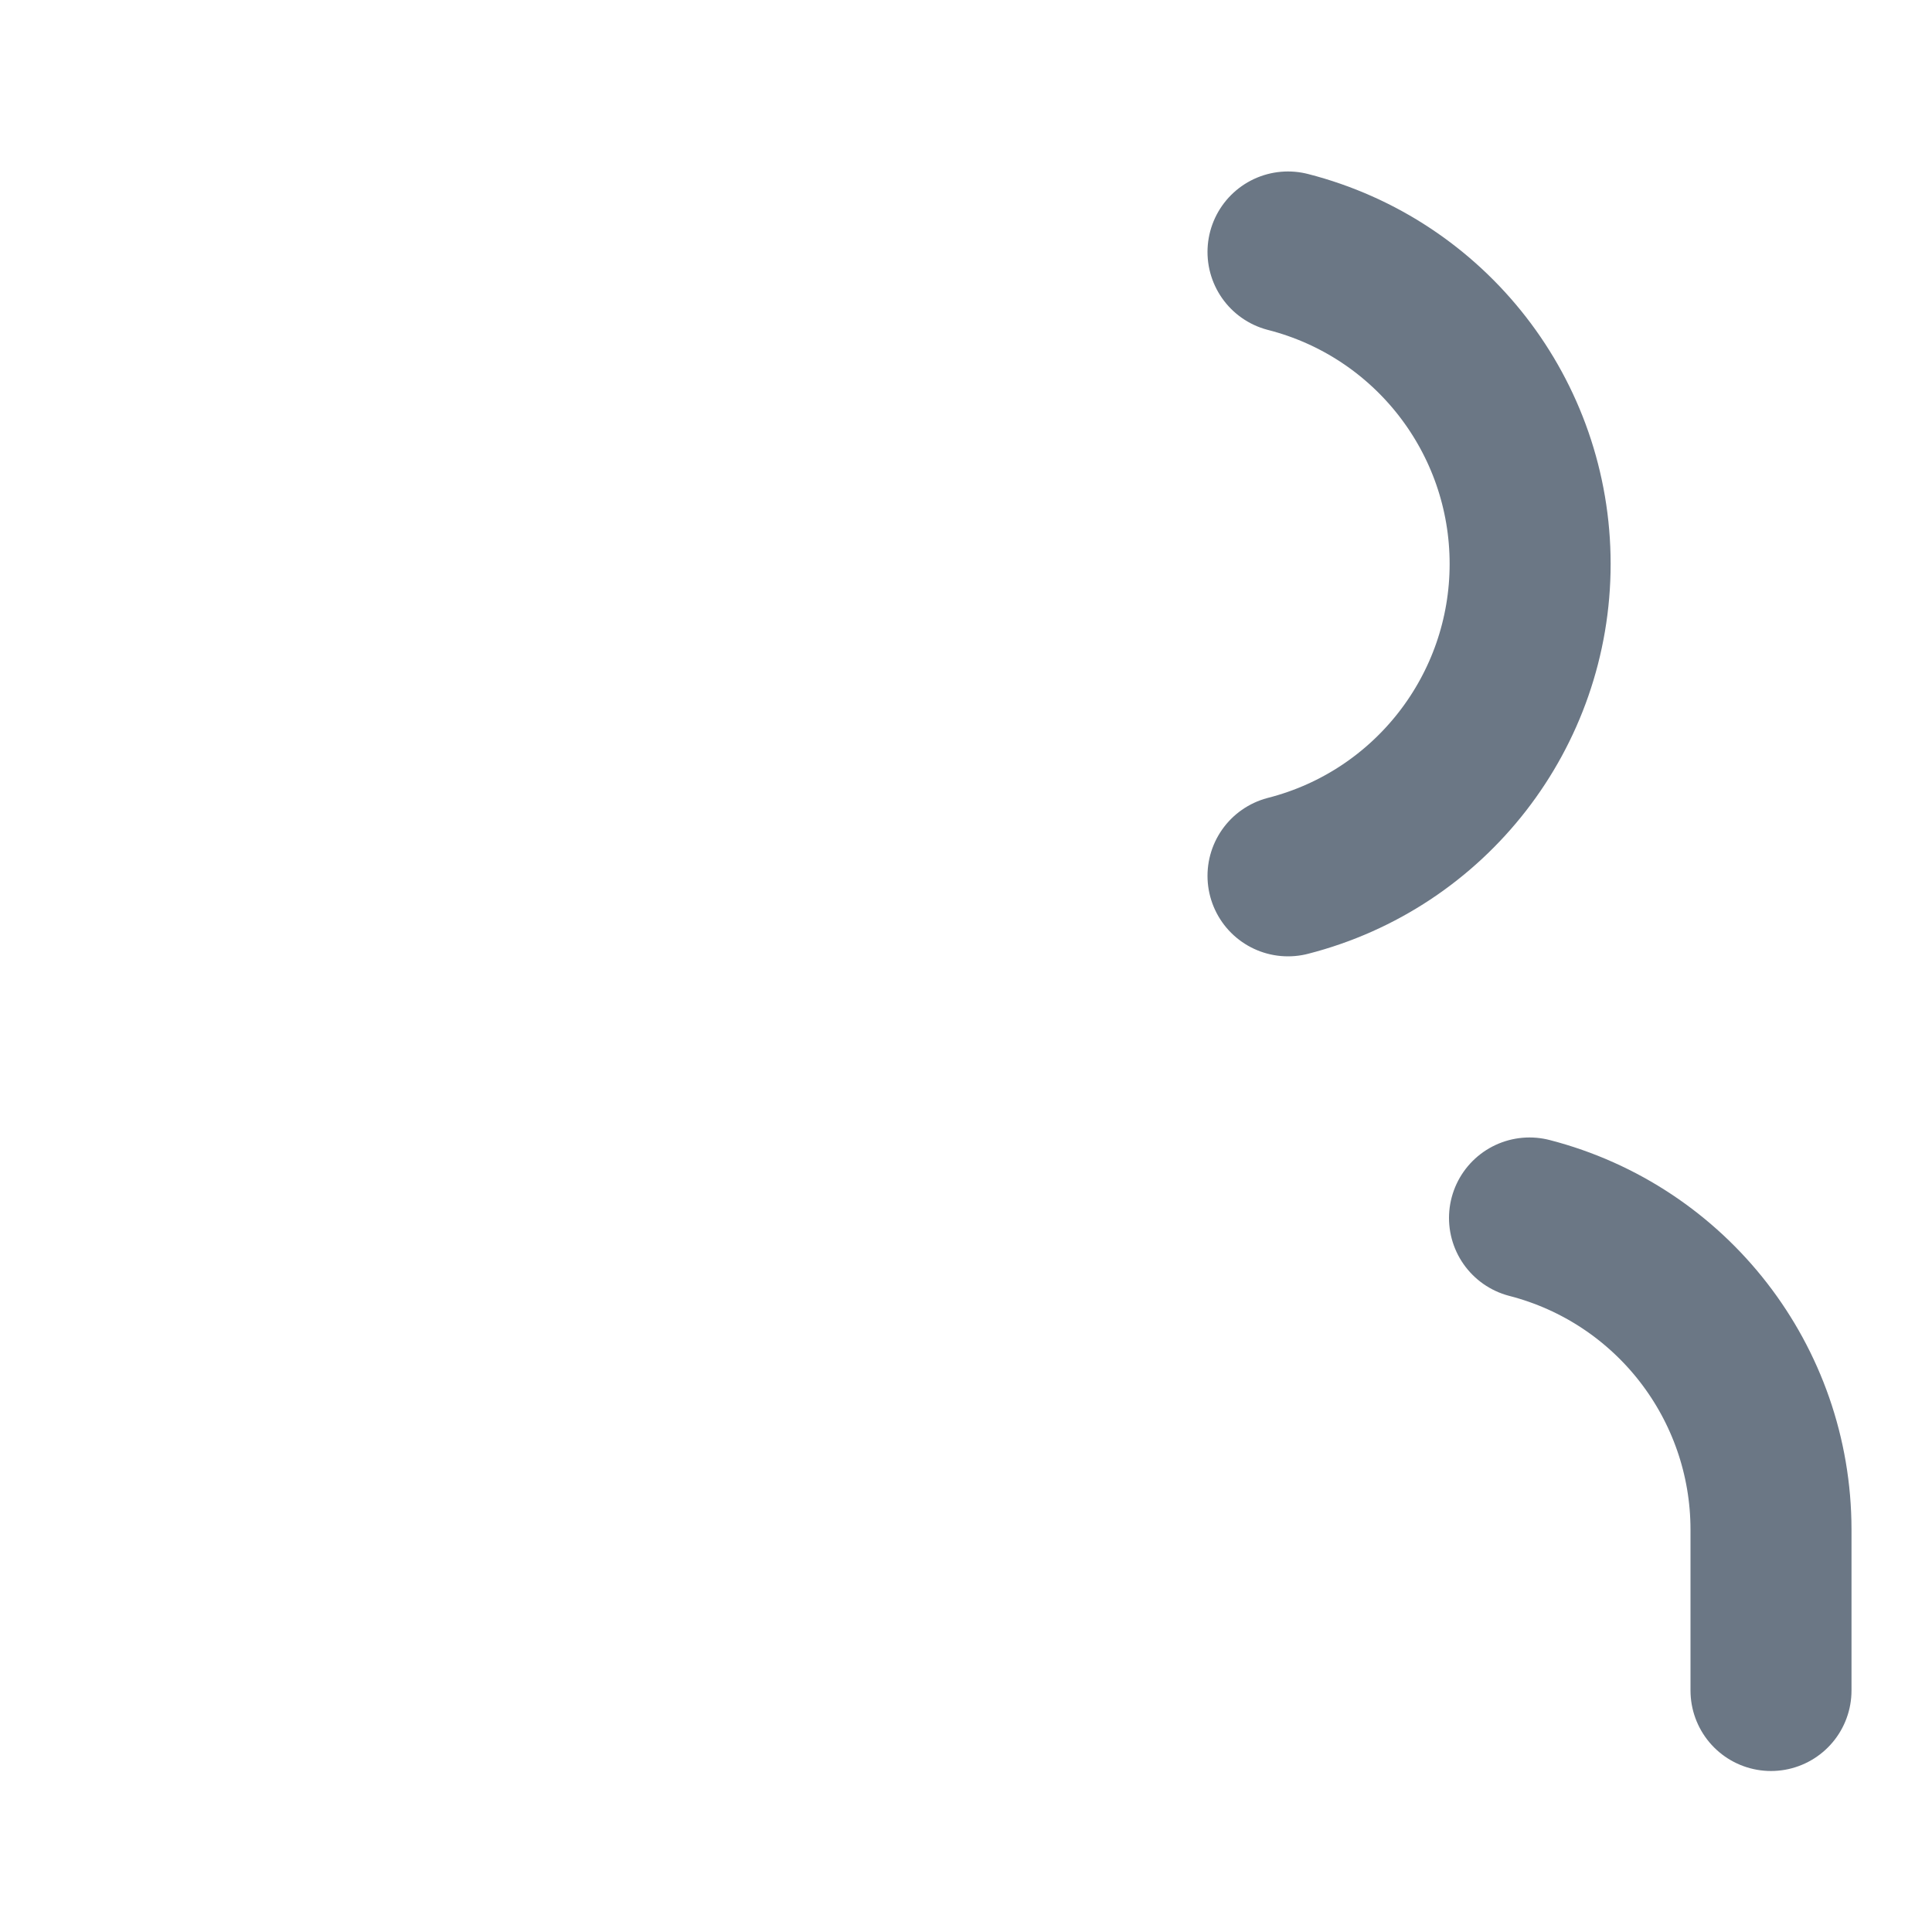
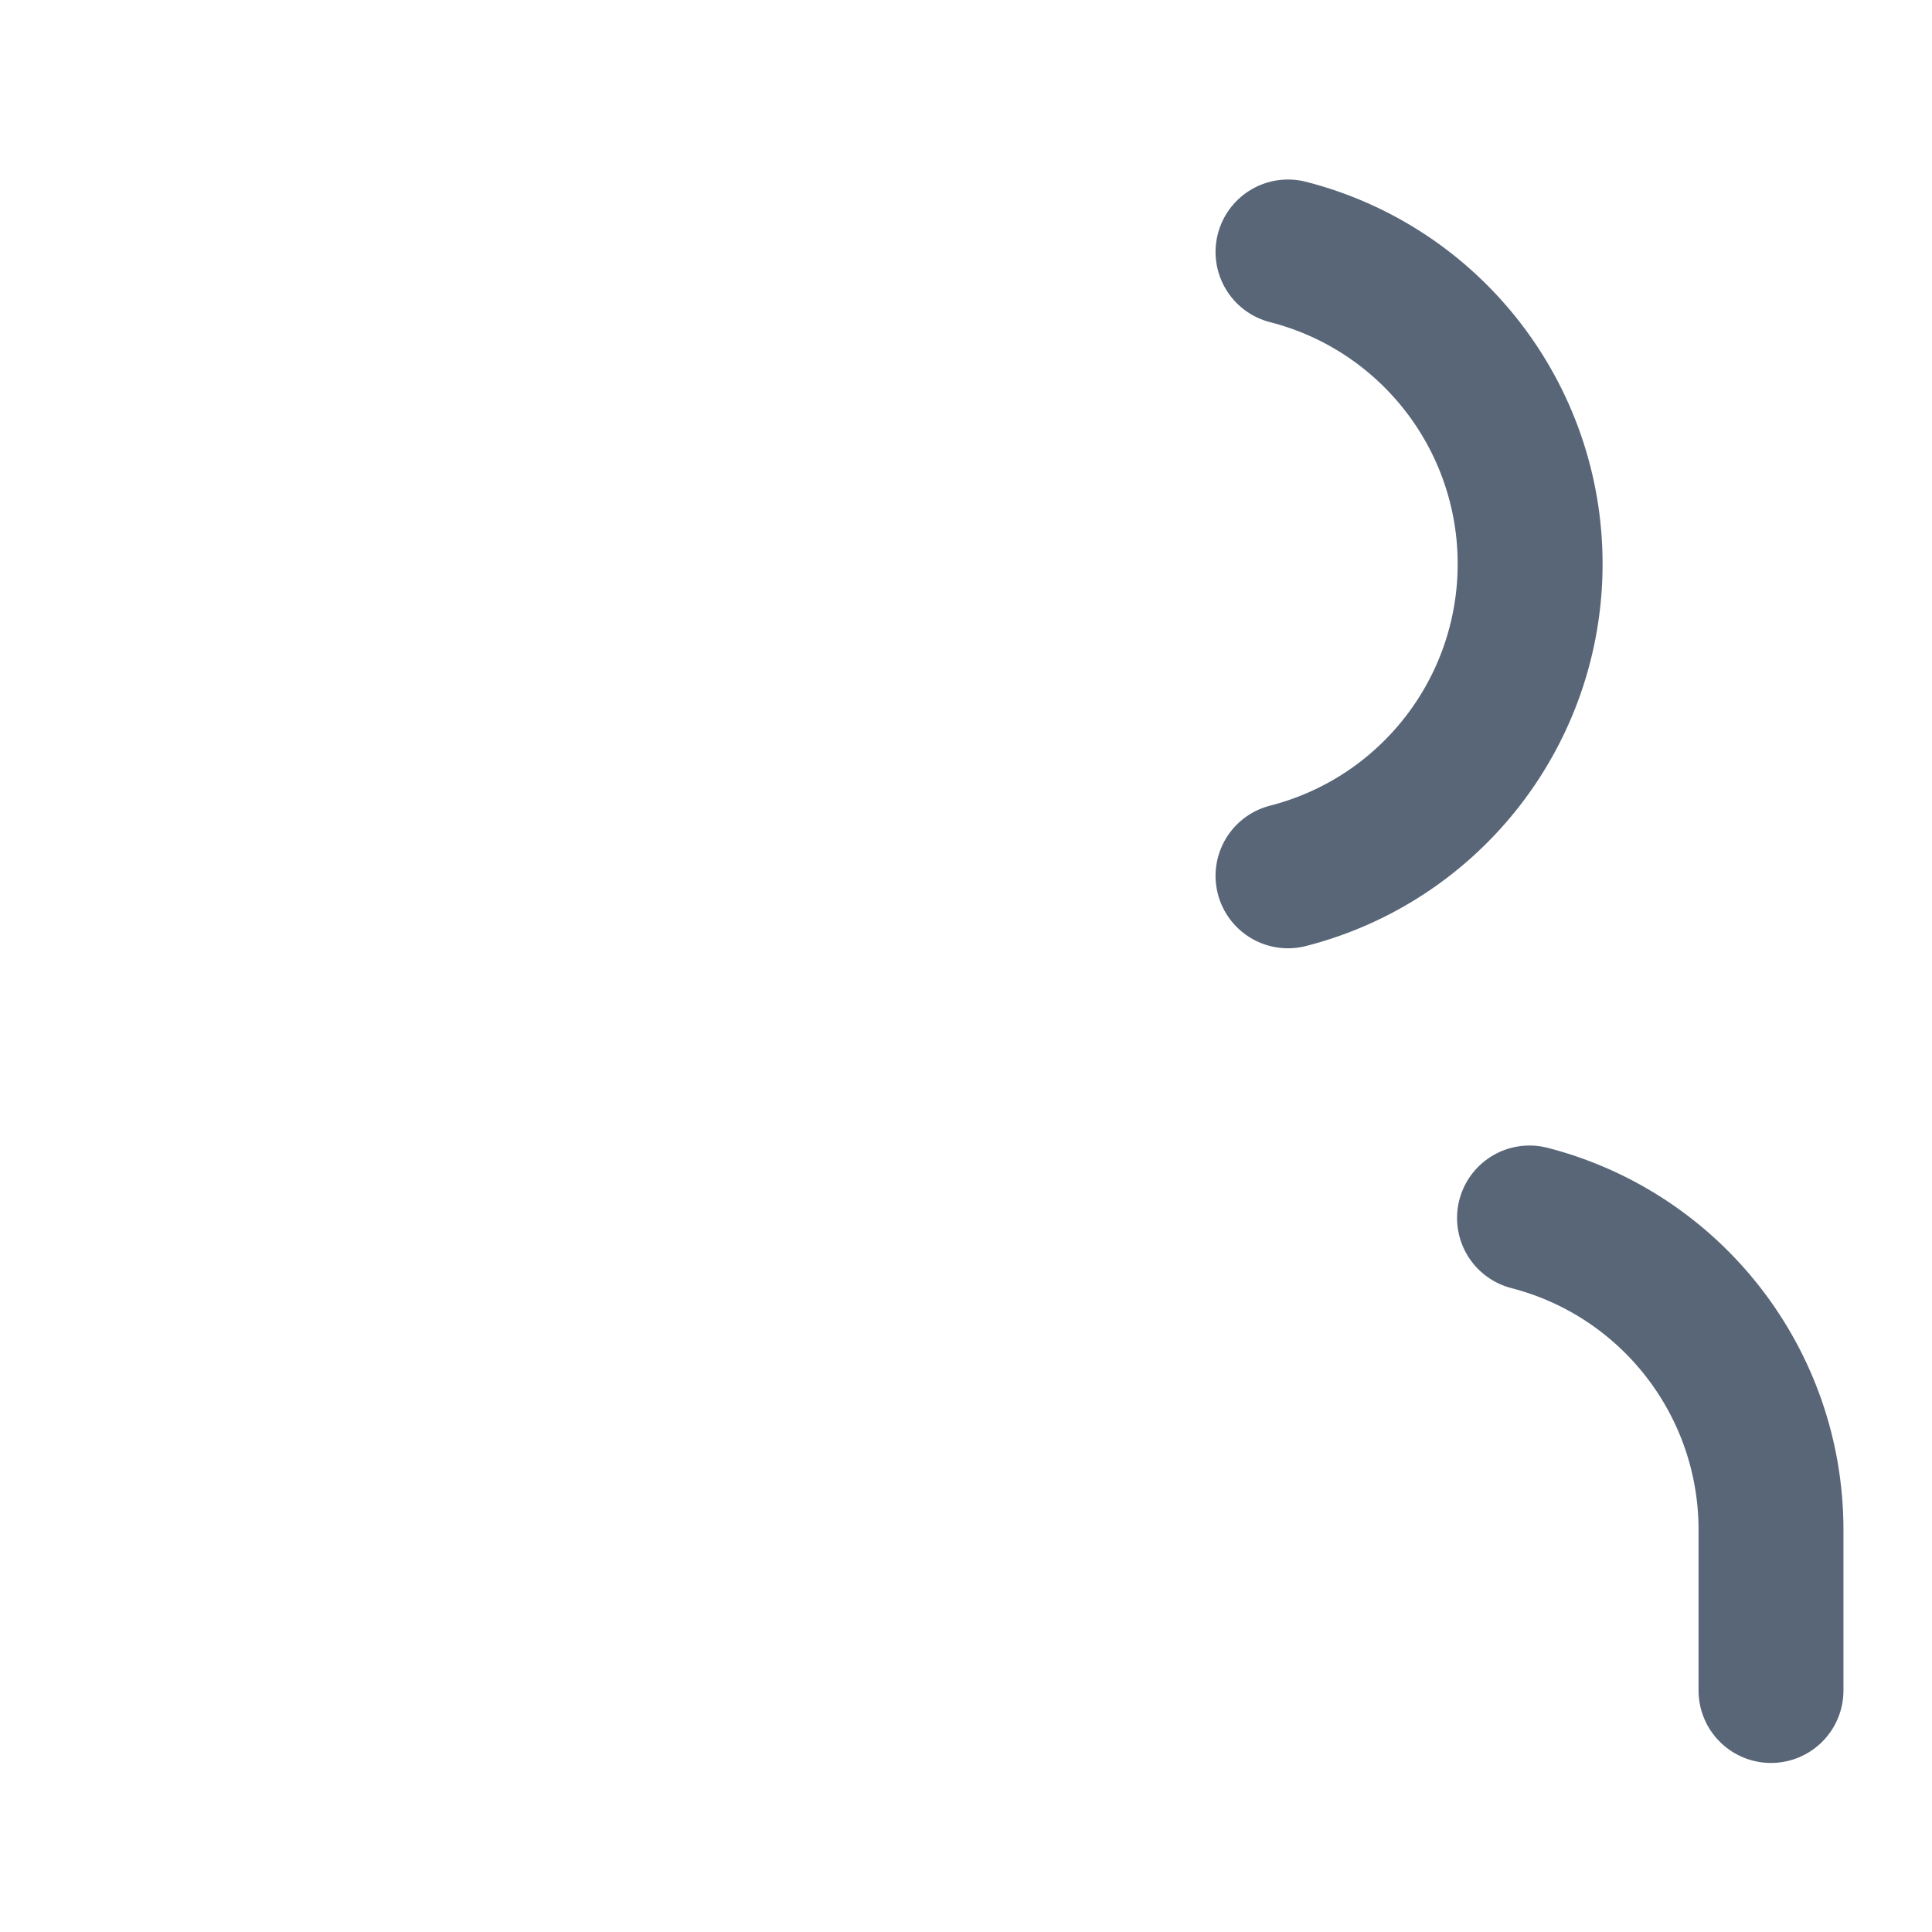
- <svg xmlns="http://www.w3.org/2000/svg" viewBox="0 0 24 24" fill="none" stroke="#6B7785" stroke-width="2" stroke-linecap="round" stroke-linejoin="round">
+ <svg xmlns="http://www.w3.org/2000/svg" viewBox="0 0 24 24" fill="none" stroke="#586678" stroke-width="1.8" stroke-linecap="round" stroke-linejoin="round">
  <path d="M22 21v-2a4 4 0 0 0-3-3.87" />
  <path d="M16 3.13a4 4 0 0 1 0 7.75" />
</svg>
